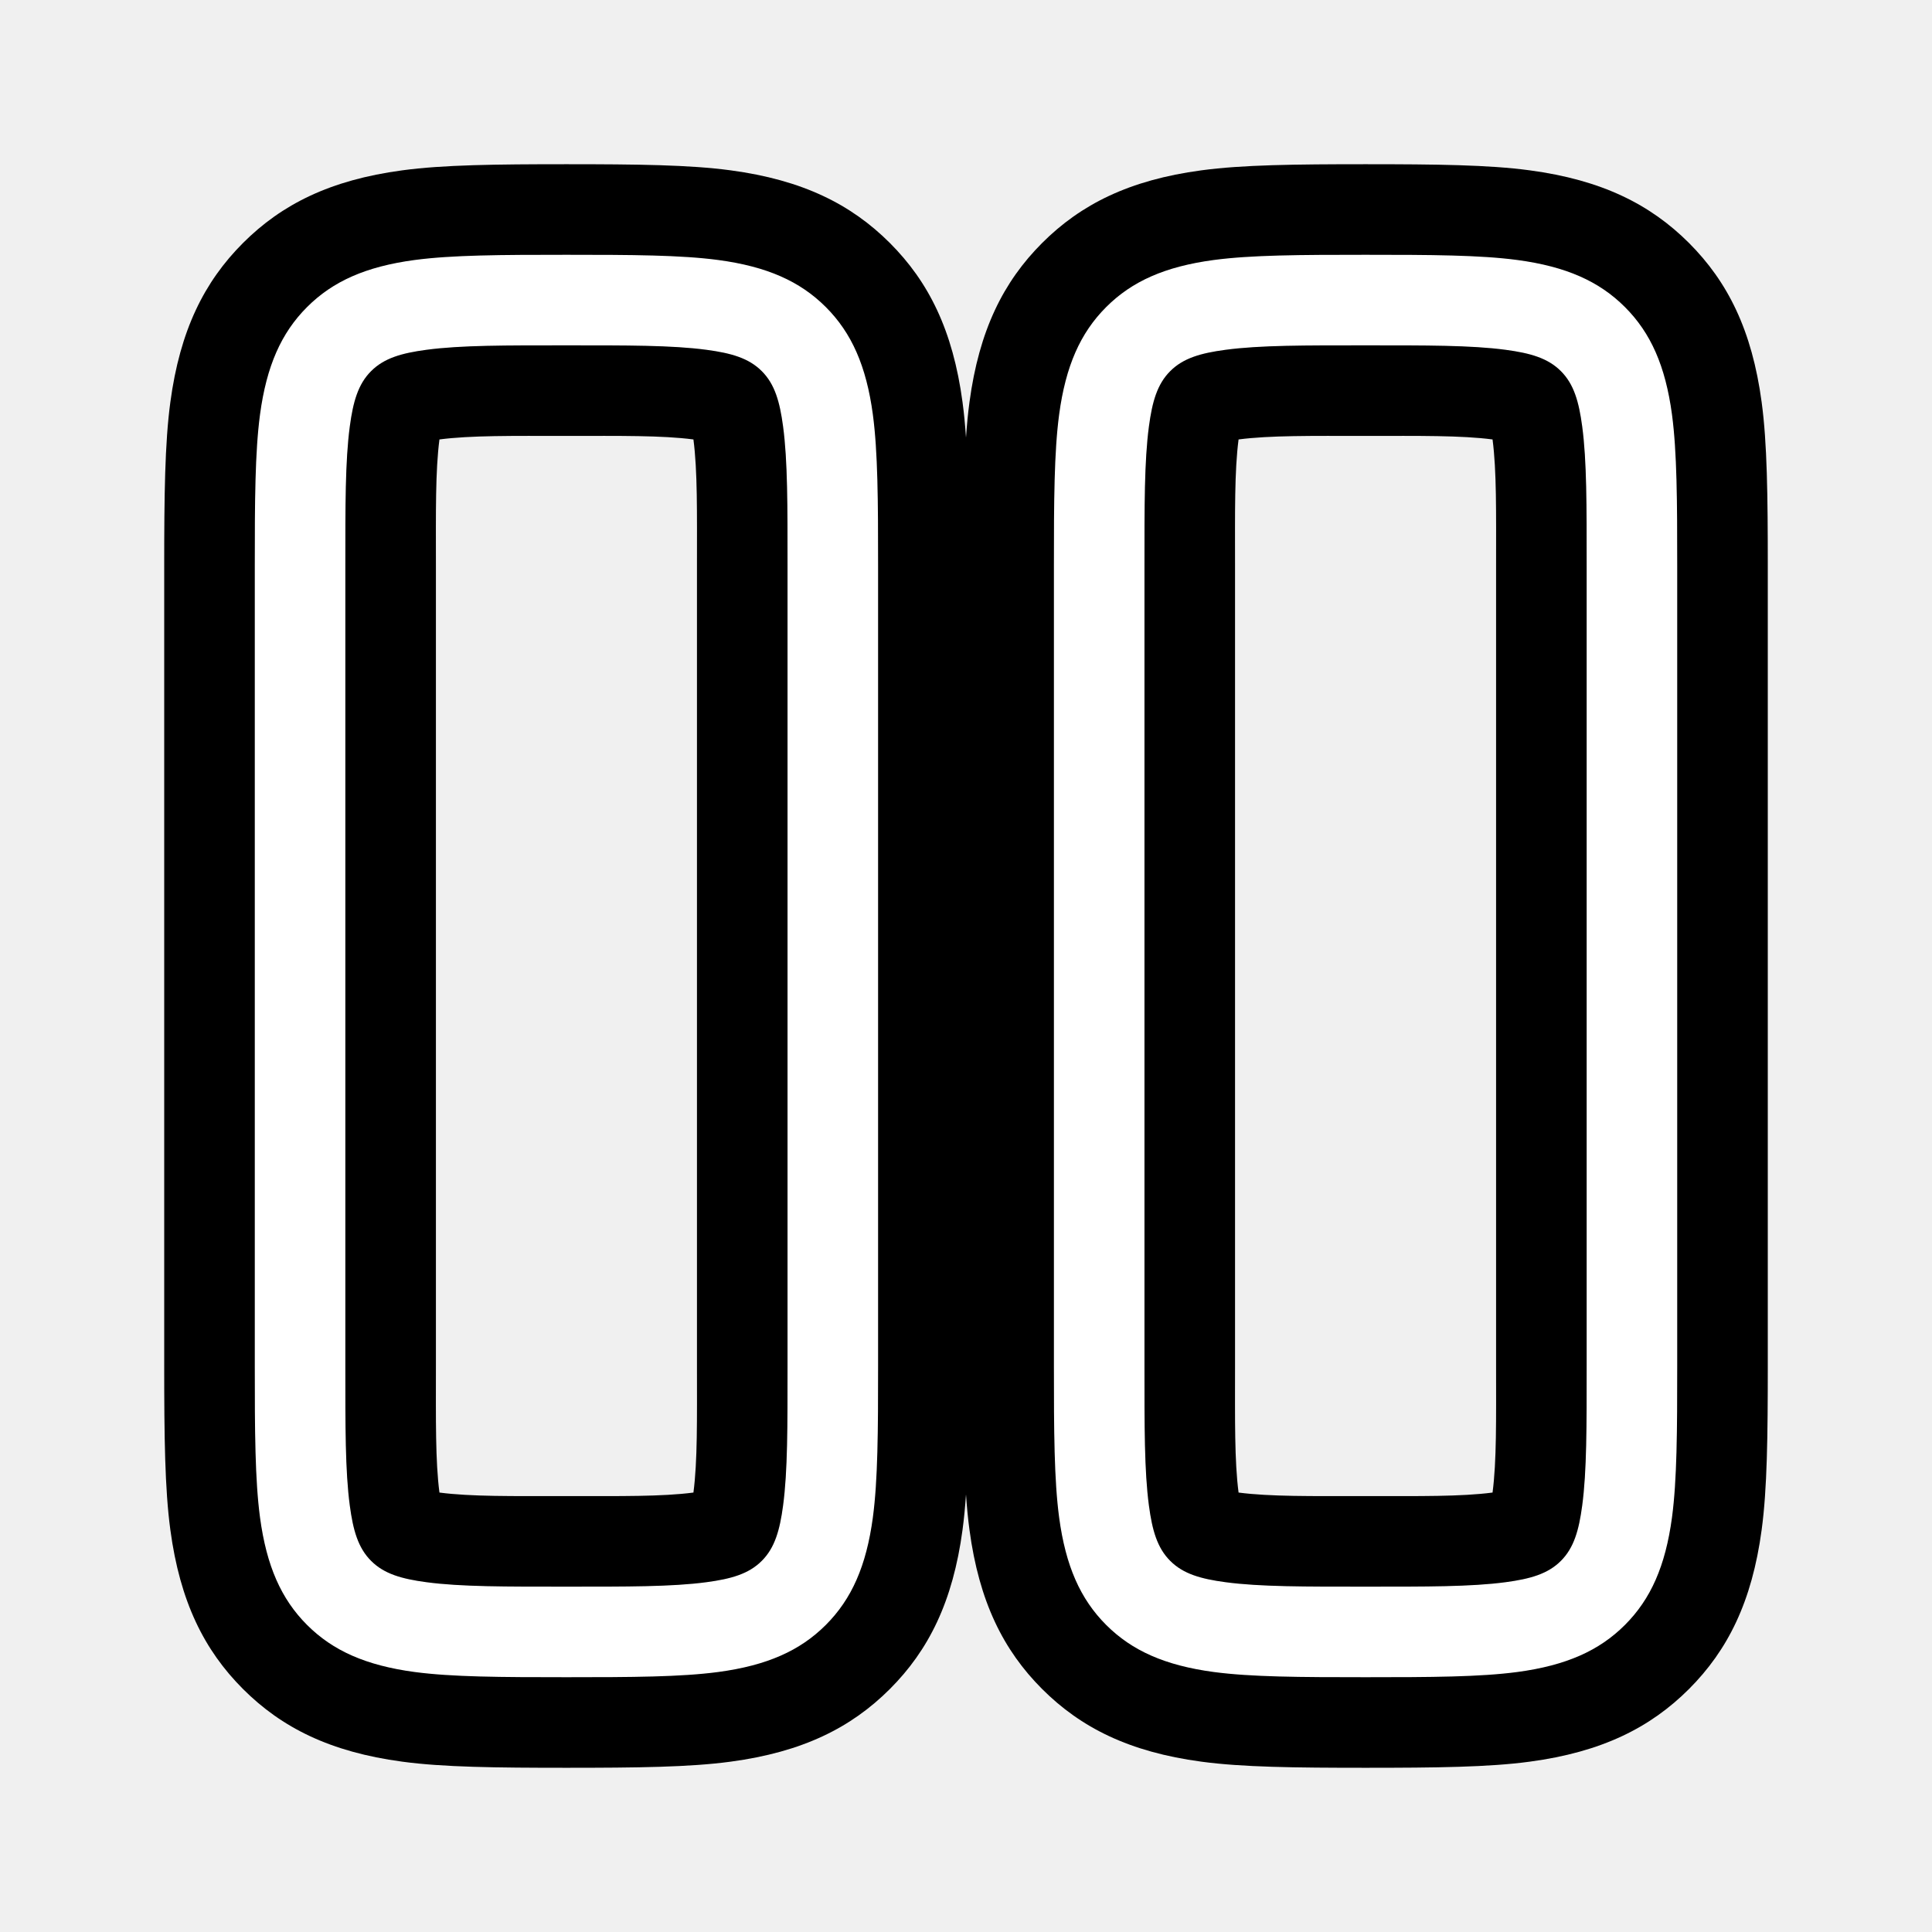
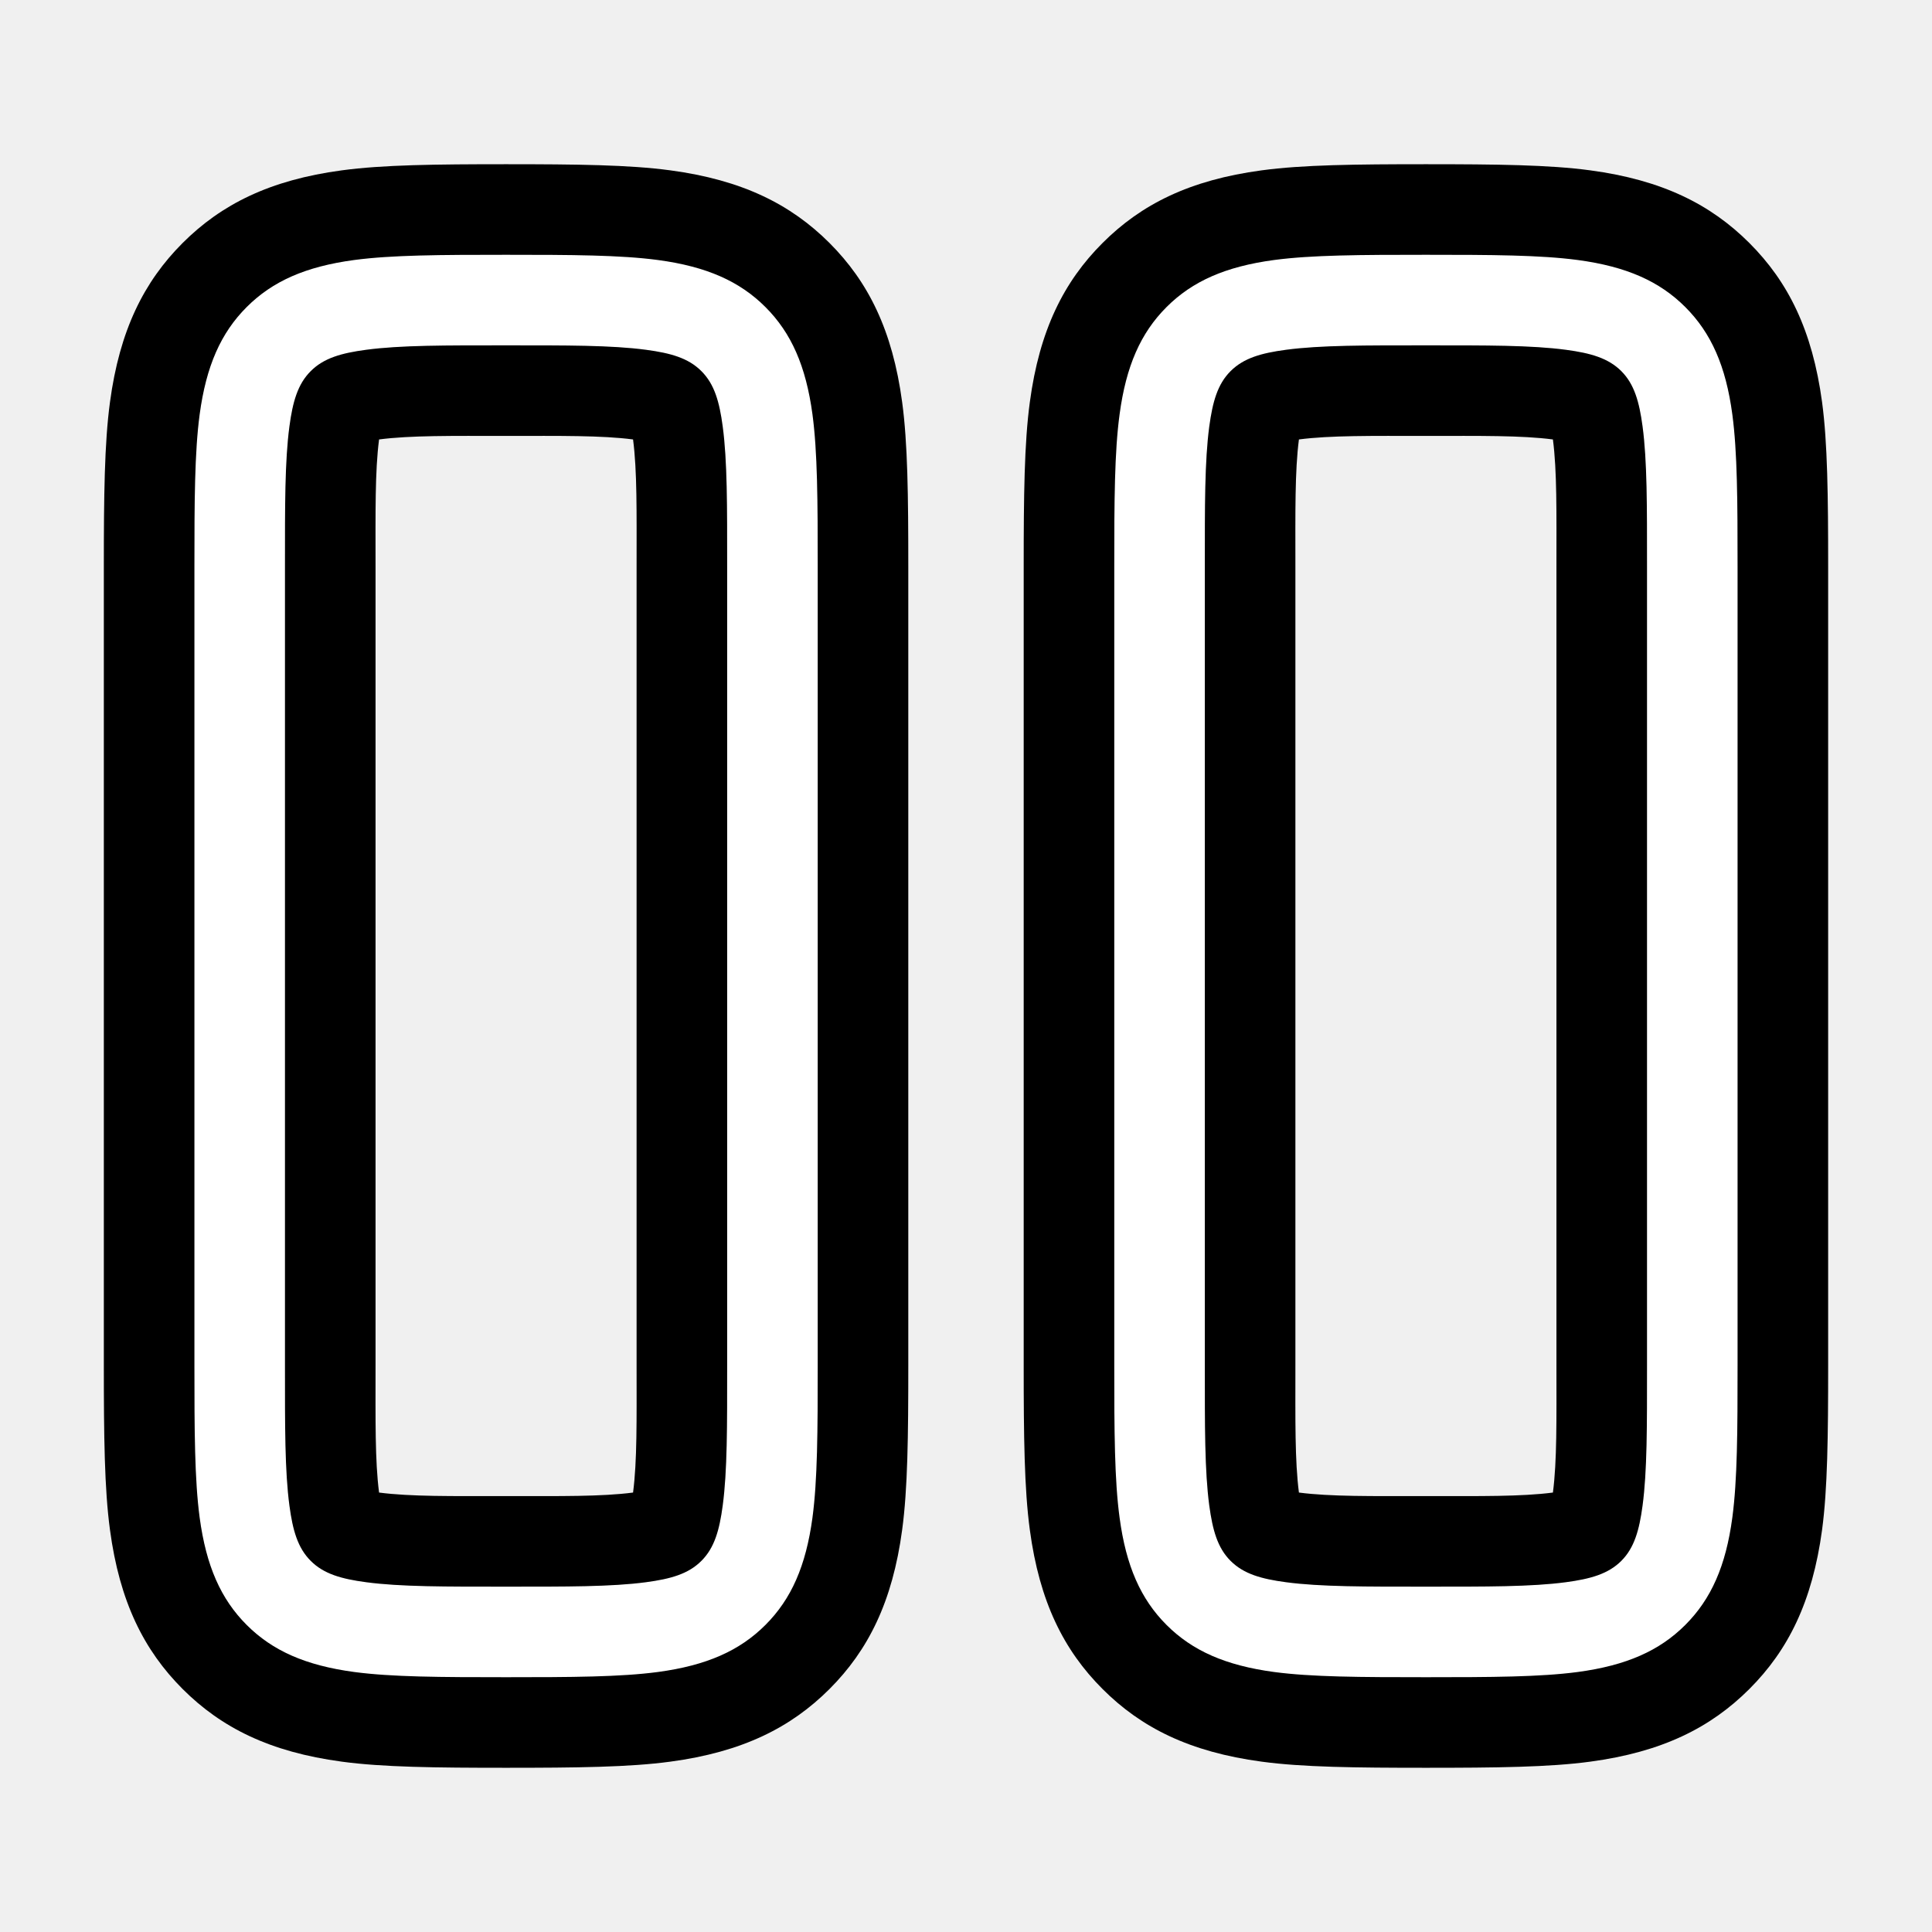
<svg xmlns="http://www.w3.org/2000/svg" width="100%" height="100%" viewBox="0 0 64 64" version="1.1" xml:space="preserve" style="fill-rule:evenodd;clip-rule:evenodd;stroke-linejoin:round;stroke-miterlimit:2;">
  <g transform="matrix(1,0,0,1,-602,-232)">
    <g id="pause">
      <g transform="matrix(0.177329,0,0,0.205729,552.2581,160)">
        <rect x="280.506" y="349.975" width="360.911" height="311.089" style="fill:none;" />
      </g>
-       <g transform="matrix(2.205995,0,0,2.205995,607.5281,237.5281)">
-         <path d="M1.32,6C1.32,5.018 1.323,4.282 1.399,3.715C1.497,2.991 1.716,2.494 2.105,2.105C2.494,1.716 2.991,1.497 3.715,1.399C4.282,1.323 5.018,1.32 6,1.32C6.982,1.32 7.718,1.323 8.285,1.399C9.009,1.497 9.506,1.716 9.895,2.105C10.284,2.494 10.503,2.991 10.601,3.715C10.677,4.282 10.68,5.018 10.68,6L10.68,18C10.68,18.982 10.677,19.718 10.601,20.285C10.503,21.009 10.284,21.506 9.895,21.895C9.506,22.284 9.009,22.503 8.285,22.601C7.718,22.677 6.982,22.68 6,22.68C5.018,22.68 4.282,22.677 3.715,22.601C2.991,22.503 2.494,22.284 2.105,21.895C1.716,21.506 1.497,21.009 1.399,20.285C1.323,19.718 1.32,18.982 1.32,18L1.32,6ZM2.68,6L2.68,18C2.68,18.904 2.677,19.582 2.747,20.104C2.796,20.47 2.87,20.737 3.067,20.933C3.263,21.13 3.53,21.204 3.896,21.253C4.418,21.323 5.096,21.32 6,21.32C6.904,21.32 7.582,21.323 8.104,21.253C8.47,21.204 8.737,21.13 8.933,20.933C9.13,20.737 9.204,20.47 9.253,20.104C9.323,19.582 9.32,18.904 9.32,18L9.32,6C9.32,5.096 9.323,4.418 9.253,3.896C9.204,3.53 9.13,3.263 8.933,3.067C8.737,2.87 8.47,2.796 8.104,2.747C7.582,2.677 6.904,2.68 6,2.68C5.096,2.68 4.418,2.677 3.896,2.747C3.53,2.796 3.263,2.87 3.067,3.067C2.87,3.263 2.796,3.53 2.747,3.896C2.677,4.418 2.68,5.096 2.68,6ZM13.32,6C13.32,5.018 13.323,4.282 13.399,3.715C13.497,2.991 13.716,2.494 14.105,2.105C14.494,1.716 14.991,1.497 15.715,1.399C16.282,1.323 17.018,1.32 18,1.32C18.982,1.32 19.718,1.323 20.285,1.399C21.009,1.497 21.506,1.716 21.895,2.105C22.284,2.494 22.503,2.991 22.601,3.715C22.677,4.282 22.68,5.018 22.68,6L22.68,18C22.68,18.982 22.677,19.718 22.601,20.285C22.503,21.009 22.284,21.506 21.895,21.895C21.506,22.284 21.009,22.503 20.285,22.601C19.718,22.677 18.982,22.68 18,22.68C17.018,22.68 16.282,22.677 15.715,22.601C14.991,22.503 14.494,22.284 14.105,21.895C13.716,21.506 13.497,21.009 13.399,20.285C13.323,19.718 13.32,18.982 13.32,18L13.32,6ZM14.68,6L14.68,18C14.68,18.904 14.677,19.582 14.747,20.104C14.796,20.47 14.87,20.737 15.067,20.933C15.263,21.13 15.53,21.204 15.896,21.253C16.418,21.323 17.096,21.32 18,21.32C18.904,21.32 19.582,21.323 20.104,21.253C20.47,21.204 20.737,21.13 20.933,20.933C21.13,20.737 21.204,20.47 21.253,20.104C21.323,19.582 21.32,18.904 21.32,18L21.32,6C21.32,5.096 21.323,4.418 21.253,3.896C21.204,3.53 21.13,3.263 20.933,3.067C20.737,2.87 20.47,2.796 20.104,2.747C19.582,2.677 18.904,2.68 18,2.68C17.096,2.68 16.418,2.677 15.896,2.747C15.53,2.796 15.263,2.87 15.067,3.067C14.87,3.263 14.796,3.53 14.747,3.896C14.677,4.418 14.68,5.096 14.68,6Z" style="fill:white;" />
-         <path d="M12,4.065C12.013,3.874 12.03,3.697 12.052,3.534C12.197,2.452 12.562,1.725 13.143,1.143C13.725,0.562 14.452,0.197 15.534,0.052C16.146,-0.031 16.94,-0.04 18,-0.04C19.06,-0.04 19.854,-0.031 20.466,0.052C21.548,0.197 22.275,0.562 22.857,1.143C23.438,1.725 23.803,2.452 23.948,3.534C24.031,4.146 24.04,4.94 24.04,6L24.04,18C24.04,19.06 24.031,19.854 23.948,20.466C23.803,21.548 23.438,22.275 22.857,22.857C22.275,23.438 21.548,23.803 20.466,23.948C19.854,24.031 19.06,24.04 18,24.04C16.94,24.04 16.146,24.031 15.534,23.948C14.452,23.803 13.725,23.438 13.143,22.857C12.562,22.275 12.197,21.548 12.052,20.466C12.03,20.303 12.013,20.126 12,19.935C11.987,20.126 11.97,20.303 11.948,20.466C11.803,21.548 11.438,22.275 10.857,22.857C10.275,23.438 9.548,23.803 8.466,23.948C7.854,24.031 7.06,24.04 6,24.04C4.94,24.04 4.146,24.031 3.534,23.948C2.452,23.803 1.725,23.438 1.143,22.857C0.562,22.275 0.197,21.548 0.052,20.466C-0.031,19.854 -0.04,19.06 -0.04,18L-0.04,6C-0.04,4.94 -0.031,4.146 0.052,3.534C0.197,2.452 0.562,1.725 1.143,1.143C1.725,0.562 2.452,0.197 3.534,0.052C4.146,-0.031 4.94,-0.04 6,-0.04C7.06,-0.04 7.854,-0.031 8.466,0.052C9.548,0.197 10.275,0.562 10.857,1.143C11.438,1.725 11.803,2.452 11.948,3.534C11.97,3.697 11.987,3.874 12,4.065ZM13.32,6L13.32,18C13.32,18.982 13.323,19.718 13.399,20.285C13.497,21.009 13.716,21.506 14.105,21.895C14.494,22.284 14.991,22.503 15.715,22.601C16.282,22.677 17.018,22.68 18,22.68C18.982,22.68 19.718,22.677 20.285,22.601C21.009,22.503 21.506,22.284 21.895,21.895C22.284,21.506 22.503,21.009 22.601,20.285C22.677,19.718 22.68,18.982 22.68,18L22.68,6C22.68,5.018 22.677,4.282 22.601,3.715C22.503,2.991 22.284,2.494 21.895,2.105C21.506,1.716 21.009,1.497 20.285,1.399C19.718,1.323 18.982,1.32 18,1.32C17.018,1.32 16.282,1.323 15.715,1.399C14.991,1.497 14.494,1.716 14.105,2.105C13.716,2.494 13.497,2.991 13.399,3.715C13.323,4.282 13.32,5.018 13.32,6ZM14.68,6C14.68,5.096 14.677,4.418 14.747,3.896C14.796,3.53 14.87,3.263 15.067,3.067C15.263,2.87 15.53,2.796 15.896,2.747C16.418,2.677 17.096,2.68 18,2.68C18.904,2.68 19.582,2.677 20.104,2.747C20.47,2.796 20.737,2.87 20.933,3.067C21.13,3.263 21.204,3.53 21.253,3.896C21.323,4.418 21.32,5.096 21.32,6L21.32,18C21.32,18.904 21.323,19.582 21.253,20.104C21.204,20.47 21.13,20.737 20.933,20.933C20.737,21.13 20.47,21.204 20.104,21.253C19.582,21.323 18.904,21.32 18,21.32C17.096,21.32 16.418,21.323 15.896,21.253C15.53,21.204 15.263,21.13 15.067,20.933C14.87,20.737 14.796,20.47 14.747,20.104C14.677,19.582 14.68,18.904 14.68,18L14.68,6ZM16.093,4.093C16.031,4.568 16.04,5.183 16.04,6L16.04,18C16.04,18.817 16.031,19.432 16.093,19.907C16.568,19.969 17.183,19.96 18,19.96C18.817,19.96 19.432,19.969 19.907,19.907C19.969,19.432 19.96,18.817 19.96,18L19.96,6C19.96,5.183 19.969,4.568 19.907,4.093C19.432,4.031 18.817,4.04 18,4.04C17.183,4.04 16.568,4.031 16.093,4.093ZM1.32,6L1.32,18C1.32,18.982 1.323,19.718 1.399,20.285C1.497,21.009 1.716,21.506 2.105,21.895C2.494,22.284 2.991,22.503 3.715,22.601C4.282,22.677 5.018,22.68 6,22.68C6.982,22.68 7.718,22.677 8.285,22.601C9.009,22.503 9.506,22.284 9.895,21.895C10.284,21.506 10.503,21.009 10.601,20.285C10.677,19.718 10.68,18.982 10.68,18L10.68,6C10.68,5.018 10.677,4.282 10.601,3.715C10.503,2.991 10.284,2.494 9.895,2.105C9.506,1.716 9.009,1.497 8.285,1.399C7.718,1.323 6.982,1.32 6,1.32C5.018,1.32 4.282,1.323 3.715,1.399C2.991,1.497 2.494,1.716 2.105,2.105C1.716,2.494 1.497,2.991 1.399,3.715C1.323,4.282 1.32,5.018 1.32,6ZM2.68,6C2.68,5.096 2.677,4.418 2.747,3.896C2.796,3.53 2.87,3.263 3.067,3.067C3.263,2.87 3.53,2.796 3.896,2.747C4.418,2.677 5.096,2.68 6,2.68C6.904,2.68 7.582,2.677 8.104,2.747C8.47,2.796 8.737,2.87 8.933,3.067C9.13,3.263 9.204,3.53 9.253,3.896C9.323,4.418 9.32,5.096 9.32,6L9.32,18C9.32,18.904 9.323,19.582 9.253,20.104C9.204,20.47 9.13,20.737 8.933,20.933C8.737,21.13 8.47,21.204 8.104,21.253C7.582,21.323 6.904,21.32 6,21.32C5.096,21.32 4.418,21.323 3.896,21.253C3.53,21.204 3.263,21.13 3.067,20.933C2.87,20.737 2.796,20.47 2.747,20.104C2.677,19.582 2.68,18.904 2.68,18L2.68,6ZM4.093,4.093C4.031,4.568 4.04,5.183 4.04,6L4.04,18C4.04,18.817 4.031,19.432 4.093,19.907C4.568,19.969 5.183,19.96 6,19.96C6.817,19.96 7.432,19.969 7.907,19.907C7.969,19.432 7.96,18.817 7.96,18L7.96,6C7.96,5.183 7.969,4.568 7.907,4.093C7.432,4.031 6.817,4.04 6,4.04C5.183,4.04 4.568,4.031 4.093,4.093Z" />
+       <g transform="matrix(2.205995,0,0,2.205995,605.5281,237.5281)">
+         <path d="M1.32,6C1.32,5.018 1.323,4.282 1.399,3.715C1.497,2.991 1.716,2.494 2.105,2.105C2.494,1.716 2.991,1.497 3.715,1.399C4.282,1.323 5.018,1.32 6,1.32C6.982,1.32 7.718,1.323 8.285,1.399C9.009,1.497 9.506,1.716 9.895,2.105C10.284,2.494 10.503,2.991 10.601,3.715C10.677,4.282 10.68,5.018 10.68,6L10.68,18C10.68,18.982 10.677,19.718 10.601,20.285C10.503,21.009 10.284,21.506 9.895,21.895C9.506,22.284 9.009,22.503 8.285,22.601C7.718,22.677 6.982,22.68 6,22.68C5.018,22.68 4.282,22.677 3.715,22.601C2.991,22.503 2.494,22.284 2.105,21.895C1.716,21.506 1.497,21.009 1.399,20.285C1.323,19.718 1.32,18.982 1.32,18L1.32,6ZM2.68,6L2.68,18C2.68,18.904 2.677,19.582 2.747,20.104C2.796,20.47 2.87,20.737 3.067,20.933C3.263,21.13 3.53,21.204 3.896,21.253C4.418,21.323 5.096,21.32 6,21.32C6.904,21.32 7.582,21.323 8.104,21.253C8.47,21.204 8.737,21.13 8.933,20.933C9.13,20.737 9.204,20.47 9.253,20.104C9.323,19.582 9.32,18.904 9.32,18L9.32,6C9.32,5.096 9.323,4.418 9.253,3.896C9.204,3.53 9.13,3.263 8.933,3.067C8.737,2.87 8.47,2.796 8.104,2.747C7.582,2.677 6.904,2.68 6,2.68C5.096,2.68 4.418,2.677 3.896,2.747C3.53,2.796 3.263,2.87 3.067,3.067C2.87,3.263 2.796,3.53 2.747,3.896C2.677,4.418 2.68,5.096 2.68,6ZM15.133,6C15.133,5.018 15.136,4.282 15.213,3.715C15.31,2.991 15.529,2.494 15.918,2.105C16.307,1.716 16.805,1.497 17.528,1.399C18.095,1.323 18.831,1.32 19.813,1.32C20.795,1.32 21.531,1.323 22.098,1.399C22.822,1.497 23.319,1.716 23.708,2.105C24.097,2.494 24.317,2.991 24.414,3.715C24.49,4.282 24.493,5.018 24.493,6L24.493,18C24.493,18.982 24.49,19.718 24.414,20.285C24.317,21.009 24.097,21.506 23.708,21.895C23.319,22.284 22.822,22.503 22.098,22.601C21.531,22.677 20.795,22.68 19.813,22.68C18.831,22.68 18.095,22.677 17.528,22.601C16.805,22.503 16.307,22.284 15.918,21.895C15.529,21.506 15.31,21.009 15.213,20.285C15.136,19.718 15.133,18.982 15.133,18L15.133,6ZM16.493,6L16.493,18C16.493,18.904 16.49,19.582 16.56,20.104C16.61,20.47 16.683,20.737 16.88,20.933C17.077,21.13 17.343,21.204 17.709,21.253C18.231,21.323 18.909,21.32 19.813,21.32C20.717,21.32 21.395,21.323 21.917,21.253C22.283,21.204 22.55,21.13 22.747,20.933C22.943,20.737 23.017,20.47 23.066,20.104C23.136,19.582 23.133,18.904 23.133,18L23.133,6C23.133,5.096 23.136,4.418 23.066,3.896C23.017,3.53 22.943,3.263 22.747,3.067C22.55,2.87 22.283,2.796 21.917,2.747C21.395,2.677 20.717,2.68 19.813,2.68C18.909,2.68 18.231,2.677 17.709,2.747C17.343,2.796 17.077,2.87 16.88,3.067C16.683,3.263 16.61,3.53 16.56,3.896C16.49,4.418 16.493,5.096 16.493,6Z" style="fill:white;" />
+         <path d="M-0.04,6C-0.04,4.94 -0.031,4.146 0.052,3.534C0.197,2.452 0.562,1.725 1.143,1.143C1.725,0.562 2.452,0.197 3.534,0.052C4.146,-0.031 4.94,-0.04 6,-0.04C7.06,-0.04 7.854,-0.031 8.466,0.052C9.548,0.197 10.275,0.562 10.857,1.143C11.438,1.725 11.803,2.452 11.948,3.534C12.031,4.146 12.04,4.94 12.04,6L12.04,18C12.04,19.06 12.031,19.854 11.948,20.466C11.803,21.548 11.438,22.275 10.857,22.857C10.275,23.438 9.548,23.803 8.466,23.948C7.854,24.031 7.06,24.04 6,24.04C4.94,24.04 4.146,24.031 3.534,23.948C2.452,23.803 1.725,23.438 1.143,22.857C0.562,22.275 0.197,21.548 0.052,20.466C-0.031,19.854 -0.04,19.06 -0.04,18L-0.04,6ZM1.32,6L1.32,18C1.32,18.982 1.323,19.718 1.399,20.285C1.497,21.009 1.716,21.506 2.105,21.895C2.494,22.284 2.991,22.503 3.715,22.601C4.282,22.677 5.018,22.68 6,22.68C6.982,22.68 7.718,22.677 8.285,22.601C9.009,22.503 9.506,22.284 9.895,21.895C10.284,21.506 10.503,21.009 10.601,20.285C10.677,19.718 10.68,18.982 10.68,18L10.68,6C10.68,5.018 10.677,4.282 10.601,3.715C10.503,2.991 10.284,2.494 9.895,2.105C9.506,1.716 9.009,1.497 8.285,1.399C7.718,1.323 6.982,1.32 6,1.32C5.018,1.32 4.282,1.323 3.715,1.399C2.991,1.497 2.494,1.716 2.105,2.105C1.716,2.494 1.497,2.991 1.399,3.715C1.323,4.282 1.32,5.018 1.32,6ZM2.68,6C2.68,5.096 2.677,4.418 2.747,3.896C2.796,3.53 2.87,3.263 3.067,3.067C3.263,2.87 3.53,2.796 3.896,2.747C4.418,2.677 5.096,2.68 6,2.68C6.904,2.68 7.582,2.677 8.104,2.747C8.47,2.796 8.737,2.87 8.933,3.067C9.13,3.263 9.204,3.53 9.253,3.896C9.323,4.418 9.32,5.096 9.32,6L9.32,18C9.32,18.904 9.323,19.582 9.253,20.104C9.204,20.47 9.13,20.737 8.933,20.933C8.737,21.13 8.47,21.204 8.104,21.253C7.582,21.323 6.904,21.32 6,21.32C5.096,21.32 4.418,21.323 3.896,21.253C3.53,21.204 3.263,21.13 3.067,20.933C2.87,20.737 2.796,20.47 2.747,20.104C2.677,19.582 2.68,18.904 2.68,18L2.68,6ZM4.093,4.093C4.031,4.568 4.04,5.183 4.04,6L4.04,18C4.04,18.817 4.031,19.432 4.093,19.907C4.568,19.969 5.183,19.96 6,19.96C6.817,19.96 7.432,19.969 7.907,19.907C7.969,19.432 7.96,18.817 7.96,18L7.96,6C7.96,5.183 7.969,4.568 7.907,4.093C7.432,4.031 6.817,4.04 6,4.04C5.183,4.04 4.568,4.031 4.093,4.093ZM13.773,6C13.773,4.94 13.782,4.146 13.865,3.534C14.01,2.452 14.375,1.725 14.957,1.143C15.538,0.562 16.265,0.197 17.347,0.052C17.959,-0.031 18.754,-0.04 19.813,-0.04C20.873,-0.04 21.667,-0.031 22.28,0.052C23.361,0.197 24.088,0.562 24.67,1.143C25.252,1.725 25.616,2.452 25.762,3.534C25.844,4.146 25.853,4.94 25.853,6L25.853,18C25.853,19.06 25.844,19.854 25.762,20.466C25.616,21.548 25.252,22.275 24.67,22.857C24.088,23.438 23.361,23.803 22.28,23.948C21.667,24.031 20.873,24.04 19.813,24.04C18.754,24.04 17.959,24.031 17.347,23.948C16.265,23.803 15.538,23.438 14.957,22.857C14.375,22.275 14.01,21.548 13.865,20.466C13.782,19.854 13.773,19.06 13.773,18L13.773,6ZM15.133,6L15.133,18C15.133,18.982 15.136,19.718 15.213,20.285C15.31,21.009 15.529,21.506 15.918,21.895C16.307,22.284 16.805,22.503 17.528,22.601C18.095,22.677 18.831,22.68 19.813,22.68C20.795,22.68 21.531,22.677 22.098,22.601C22.822,22.503 23.319,22.284 23.708,21.895C24.097,21.506 24.317,21.009 24.414,20.285C24.49,19.718 24.493,18.982 24.493,18L24.493,6C24.493,5.018 24.49,4.282 24.414,3.715C24.317,2.991 24.097,2.494 23.708,2.105C23.319,1.716 22.822,1.497 22.098,1.399C21.531,1.323 20.795,1.32 19.813,1.32C18.831,1.32 18.095,1.323 17.528,1.399C16.805,1.497 16.307,1.716 15.918,2.105C15.529,2.494 15.31,2.991 15.213,3.715C15.136,4.282 15.133,5.018 15.133,6ZM16.493,6C16.493,5.096 16.49,4.418 16.56,3.896C16.61,3.53 16.683,3.263 16.88,3.067C17.077,2.87 17.343,2.796 17.709,2.747C18.231,2.677 18.909,2.68 19.813,2.68C20.717,2.68 21.395,2.677 21.917,2.747C22.283,2.796 22.55,2.87 22.747,3.067C22.943,3.263 23.017,3.53 23.066,3.896C23.136,4.418 23.133,5.096 23.133,6L23.133,18C23.133,18.904 23.136,19.582 23.066,20.104C23.017,20.47 22.943,20.737 22.747,20.933C22.55,21.13 22.283,21.204 21.917,21.253C21.395,21.323 20.717,21.32 19.813,21.32C18.909,21.32 18.231,21.323 17.709,21.253C17.343,21.204 17.077,21.13 16.88,20.933C16.683,20.737 16.61,20.47 16.56,20.104C16.49,19.582 16.493,18.904 16.493,18L16.493,6ZM17.906,4.093C17.844,4.568 17.853,5.183 17.853,6L17.853,18C17.853,18.817 17.844,19.432 17.906,19.907C18.381,19.969 18.996,19.96 19.813,19.96C20.63,19.96 21.245,19.969 21.72,19.907C21.782,19.432 21.773,18.817 21.773,18L21.773,6C21.773,5.183 21.782,4.568 21.72,4.093C21.245,4.031 20.63,4.04 19.813,4.04C18.996,4.04 18.381,4.031 17.906,4.093Z" />
      </g>
    </g>
  </g>
</svg>
